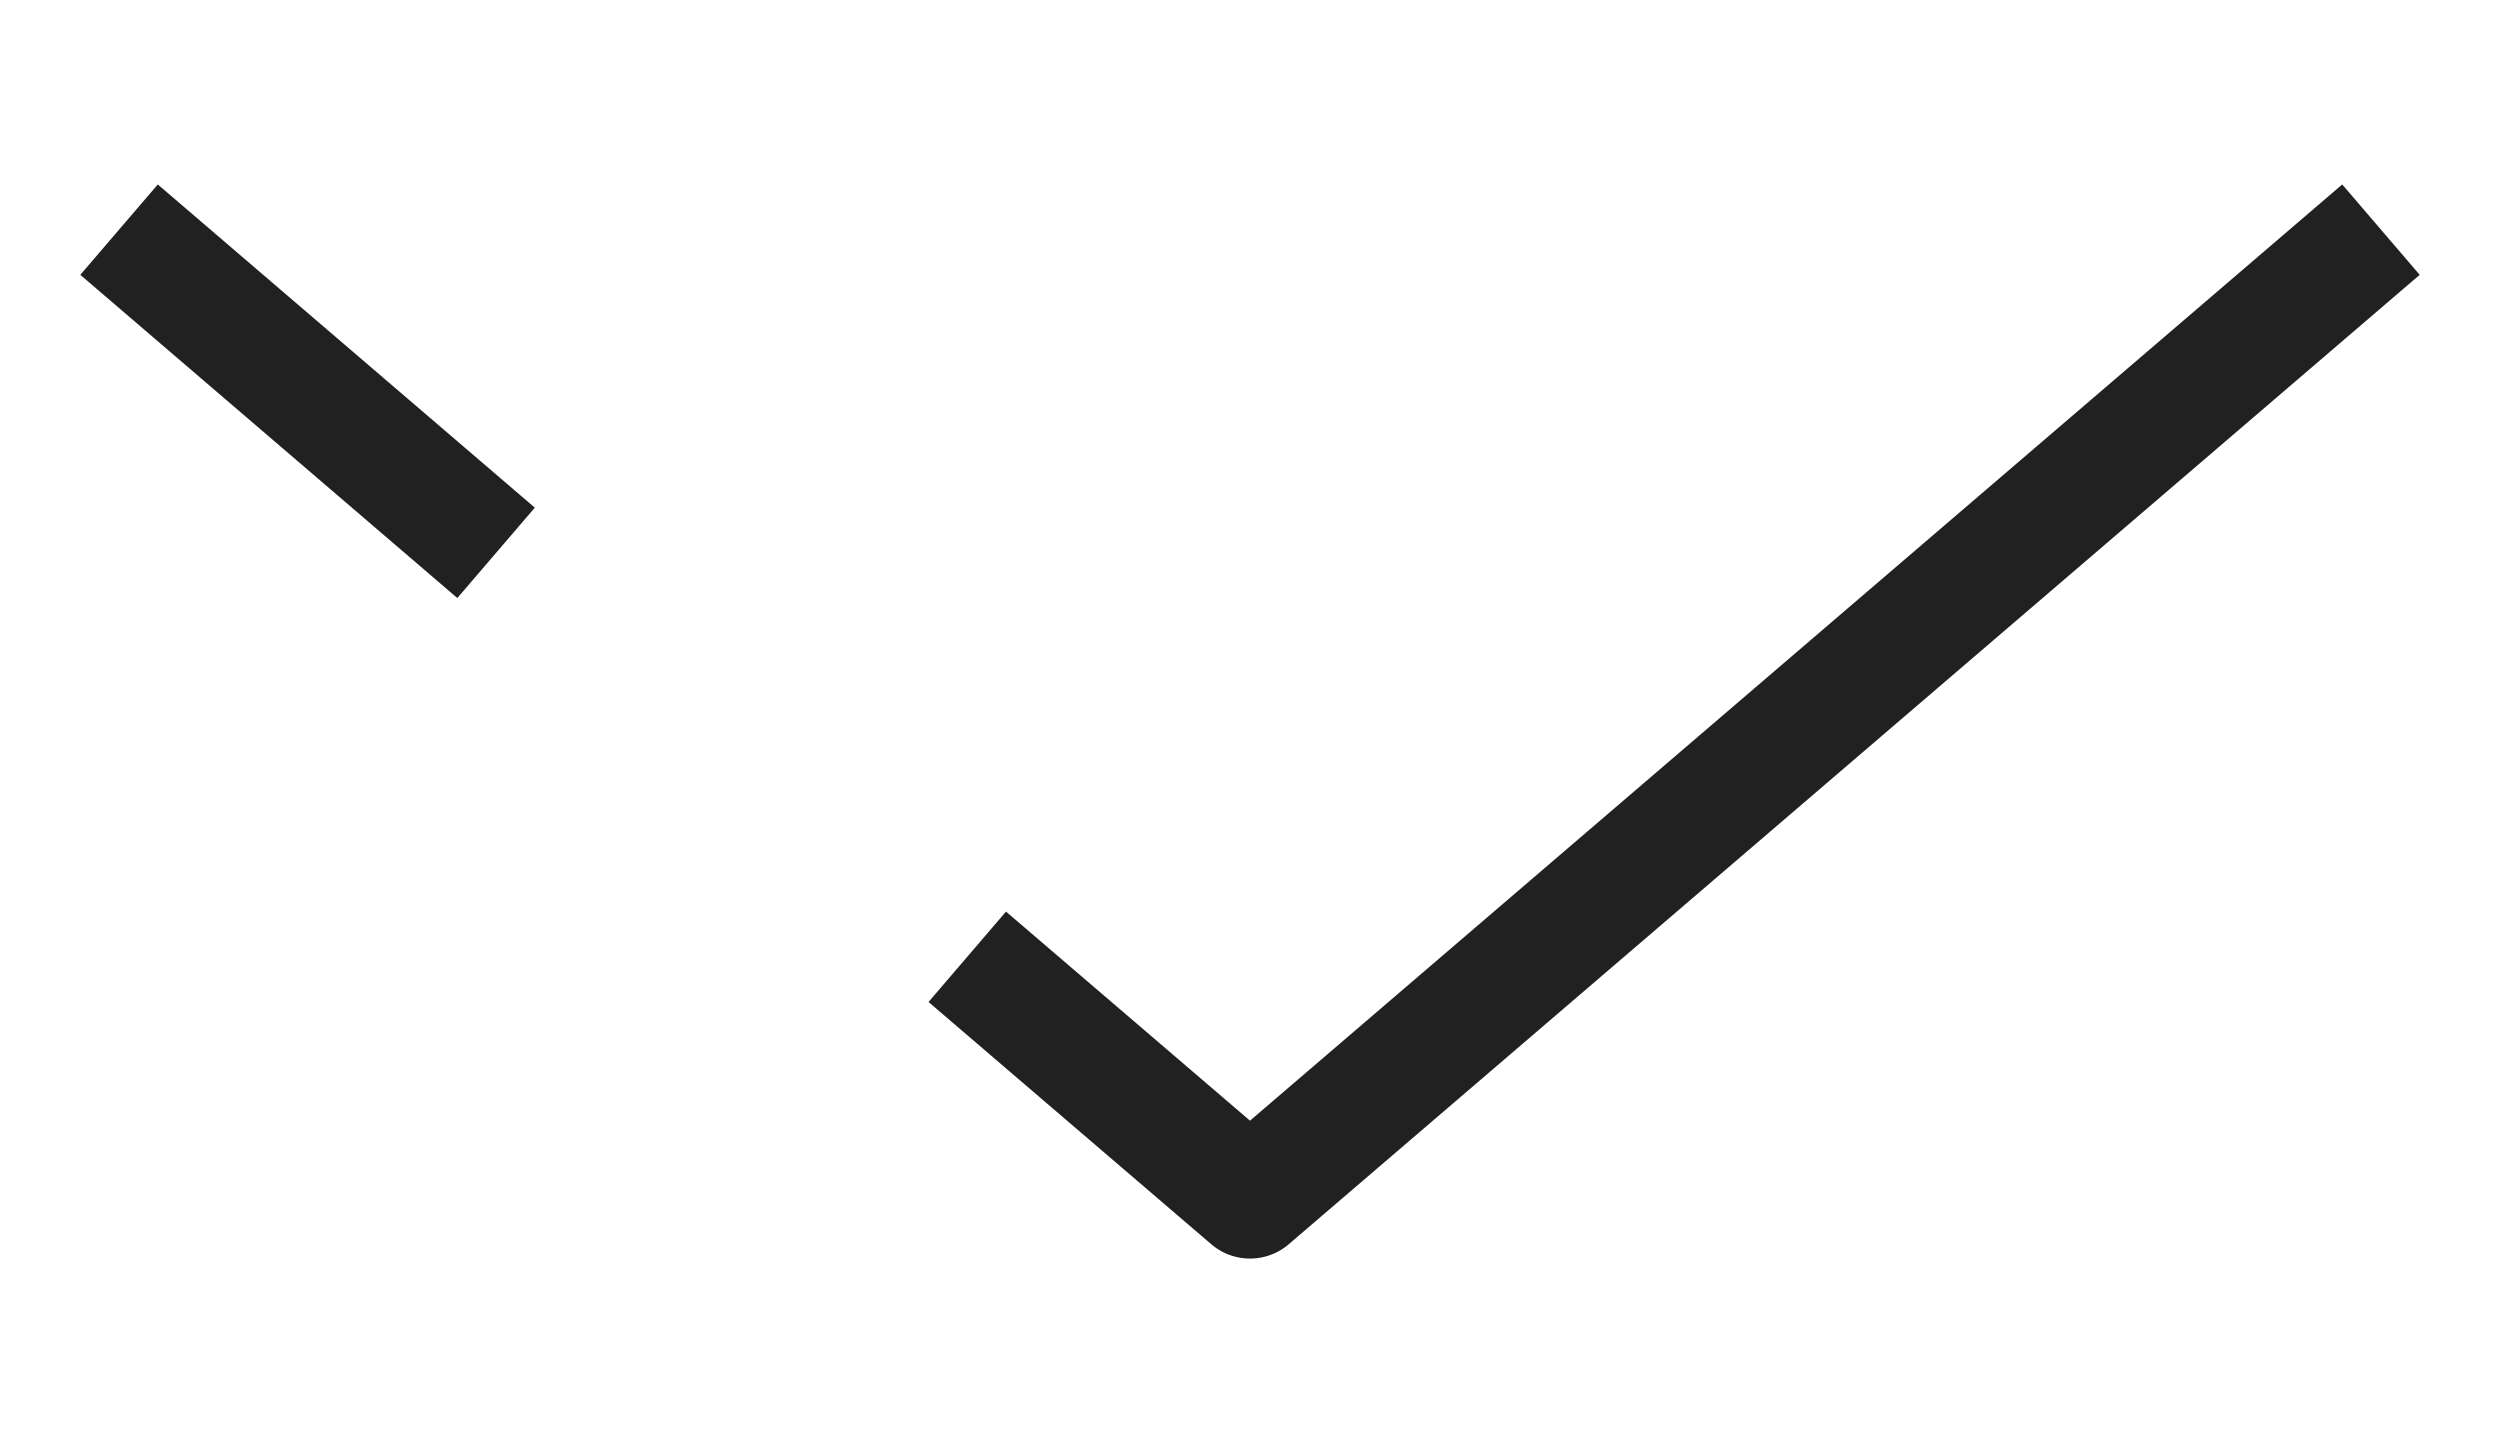
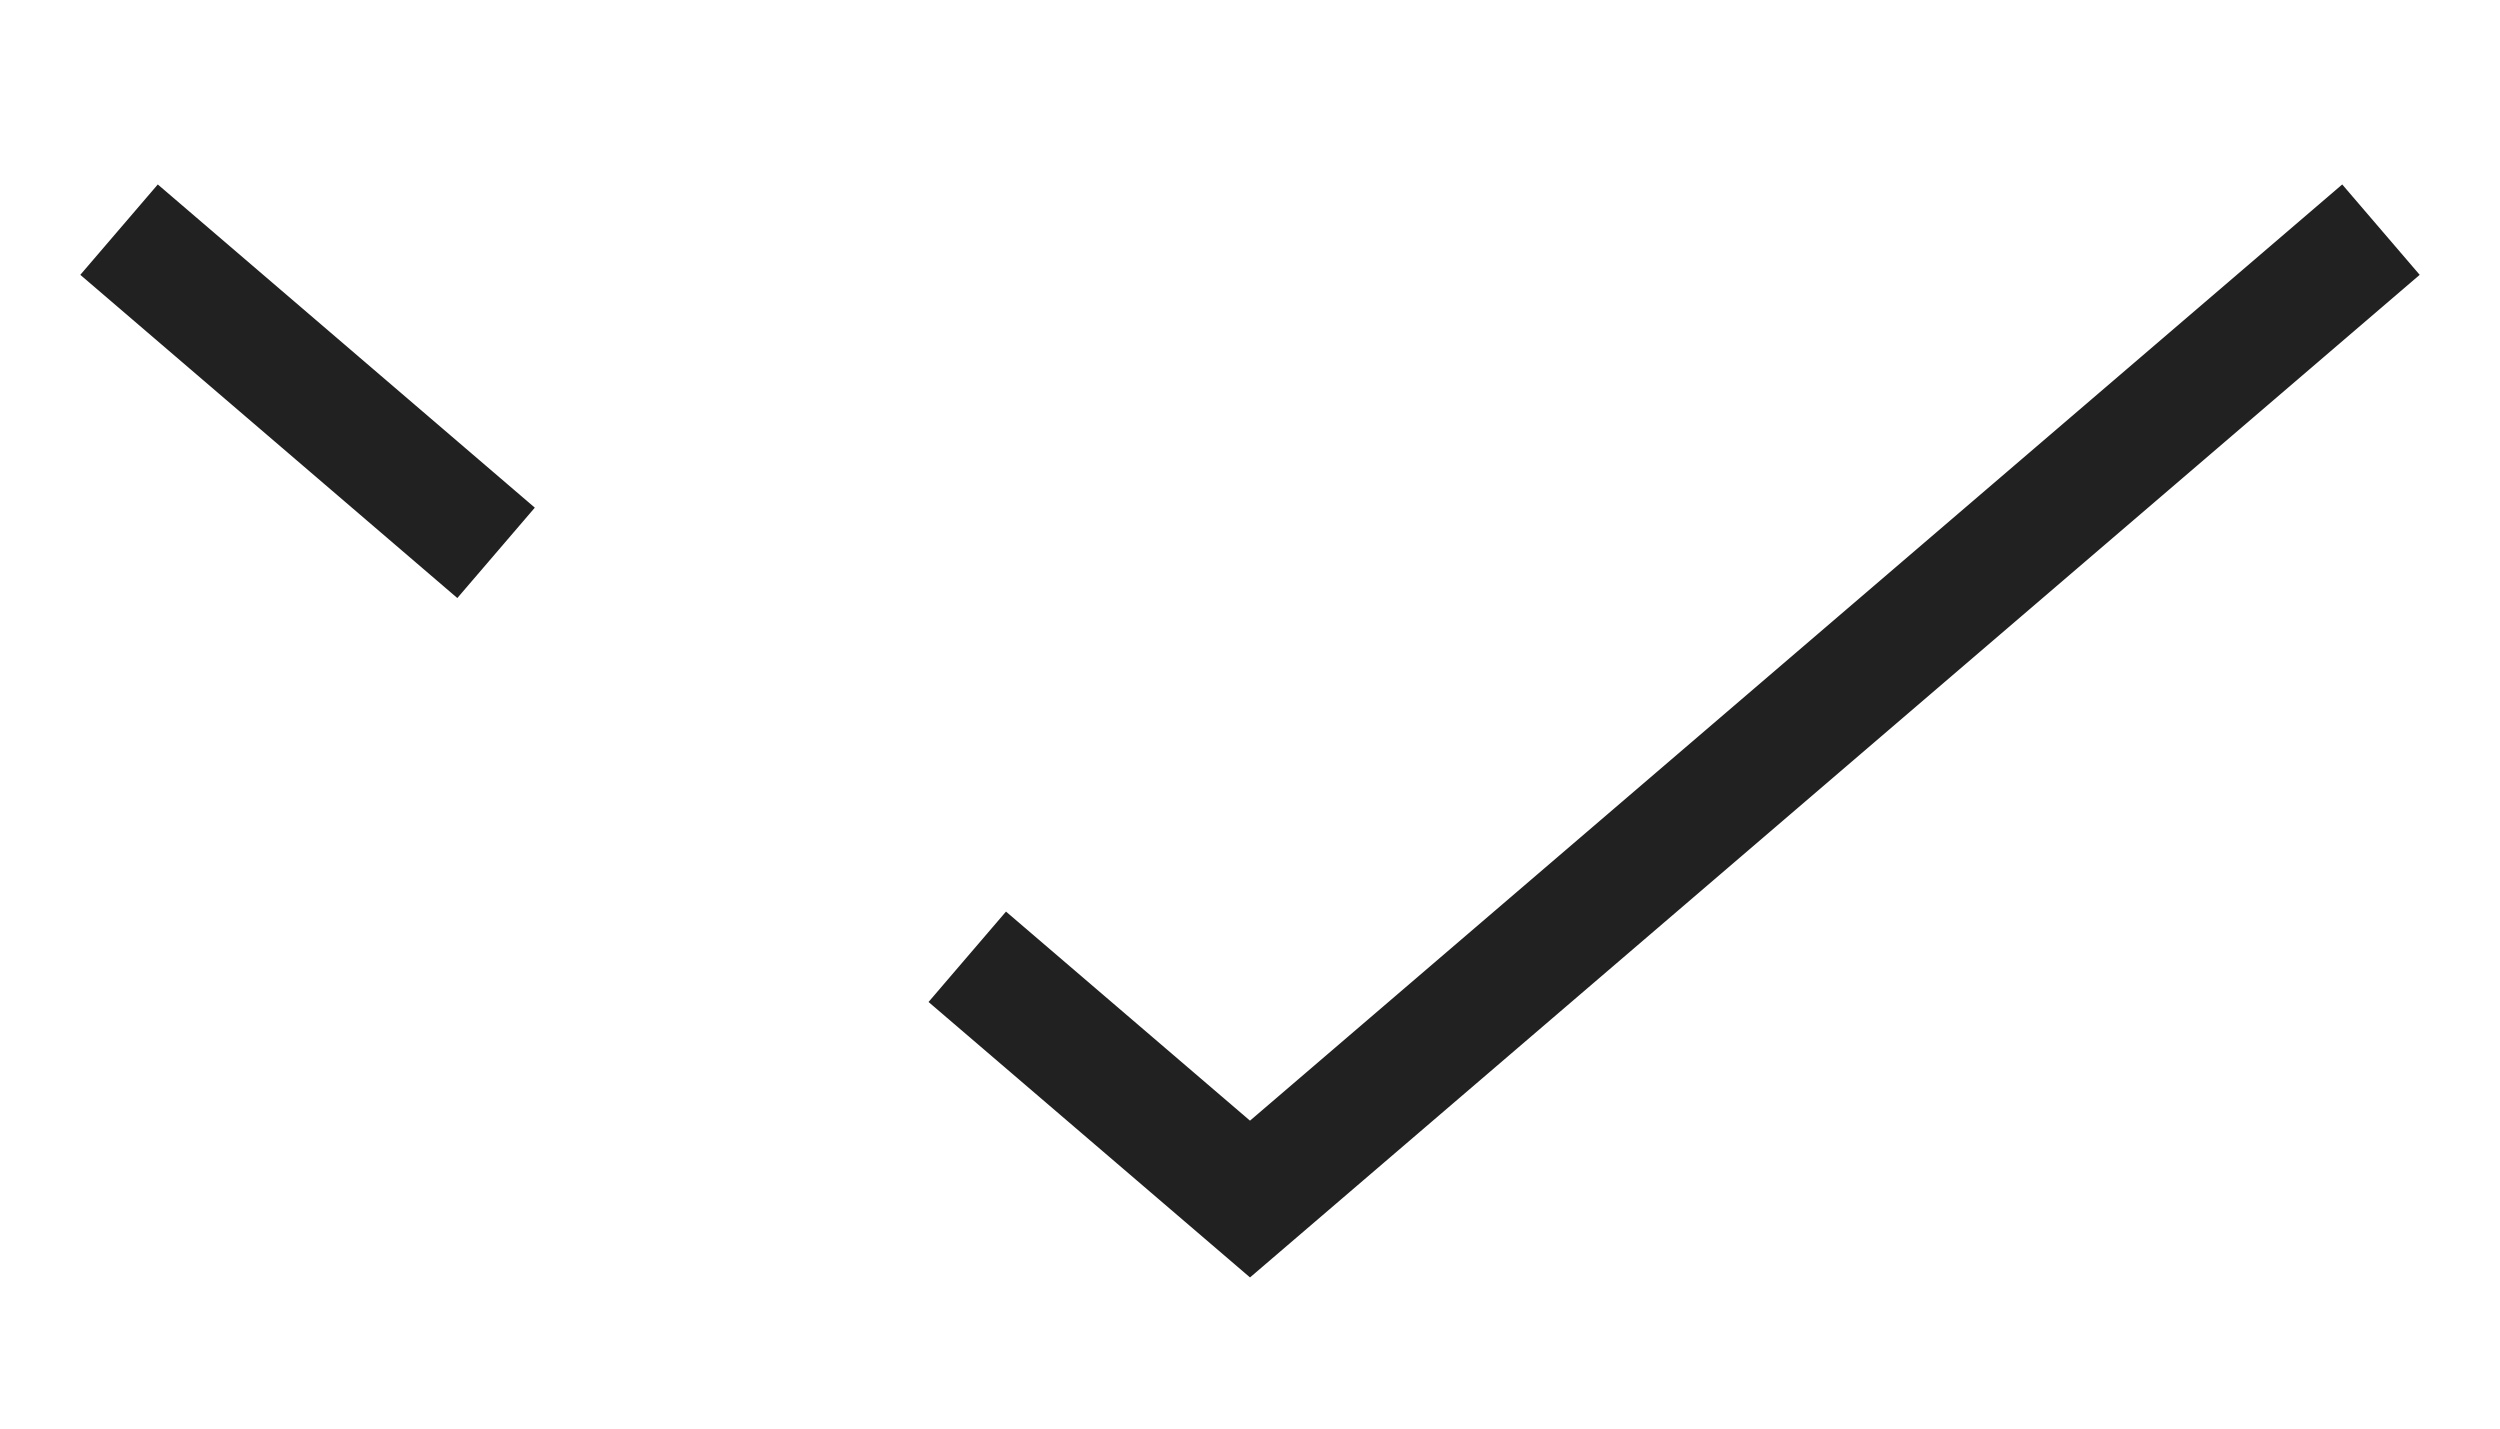
<svg xmlns="http://www.w3.org/2000/svg" width="21" height="12" viewBox="0 0 21 12" fill="none">
-   <path d="M20 1.929L10.5 10.072L8.125 8.037M1 1.929L4.167 4.644" stroke="#212121" strokeWidth="2" strokeLinecap="round" stroke-linejoin="round" />
+   <path d="M20 1.929L10.5 10.072L8.125 8.037M1 1.929L4.167 4.644" stroke="#212121" strokeWidth="2" strokeLinecap="round" strokeLinejoin="round" />
</svg>
